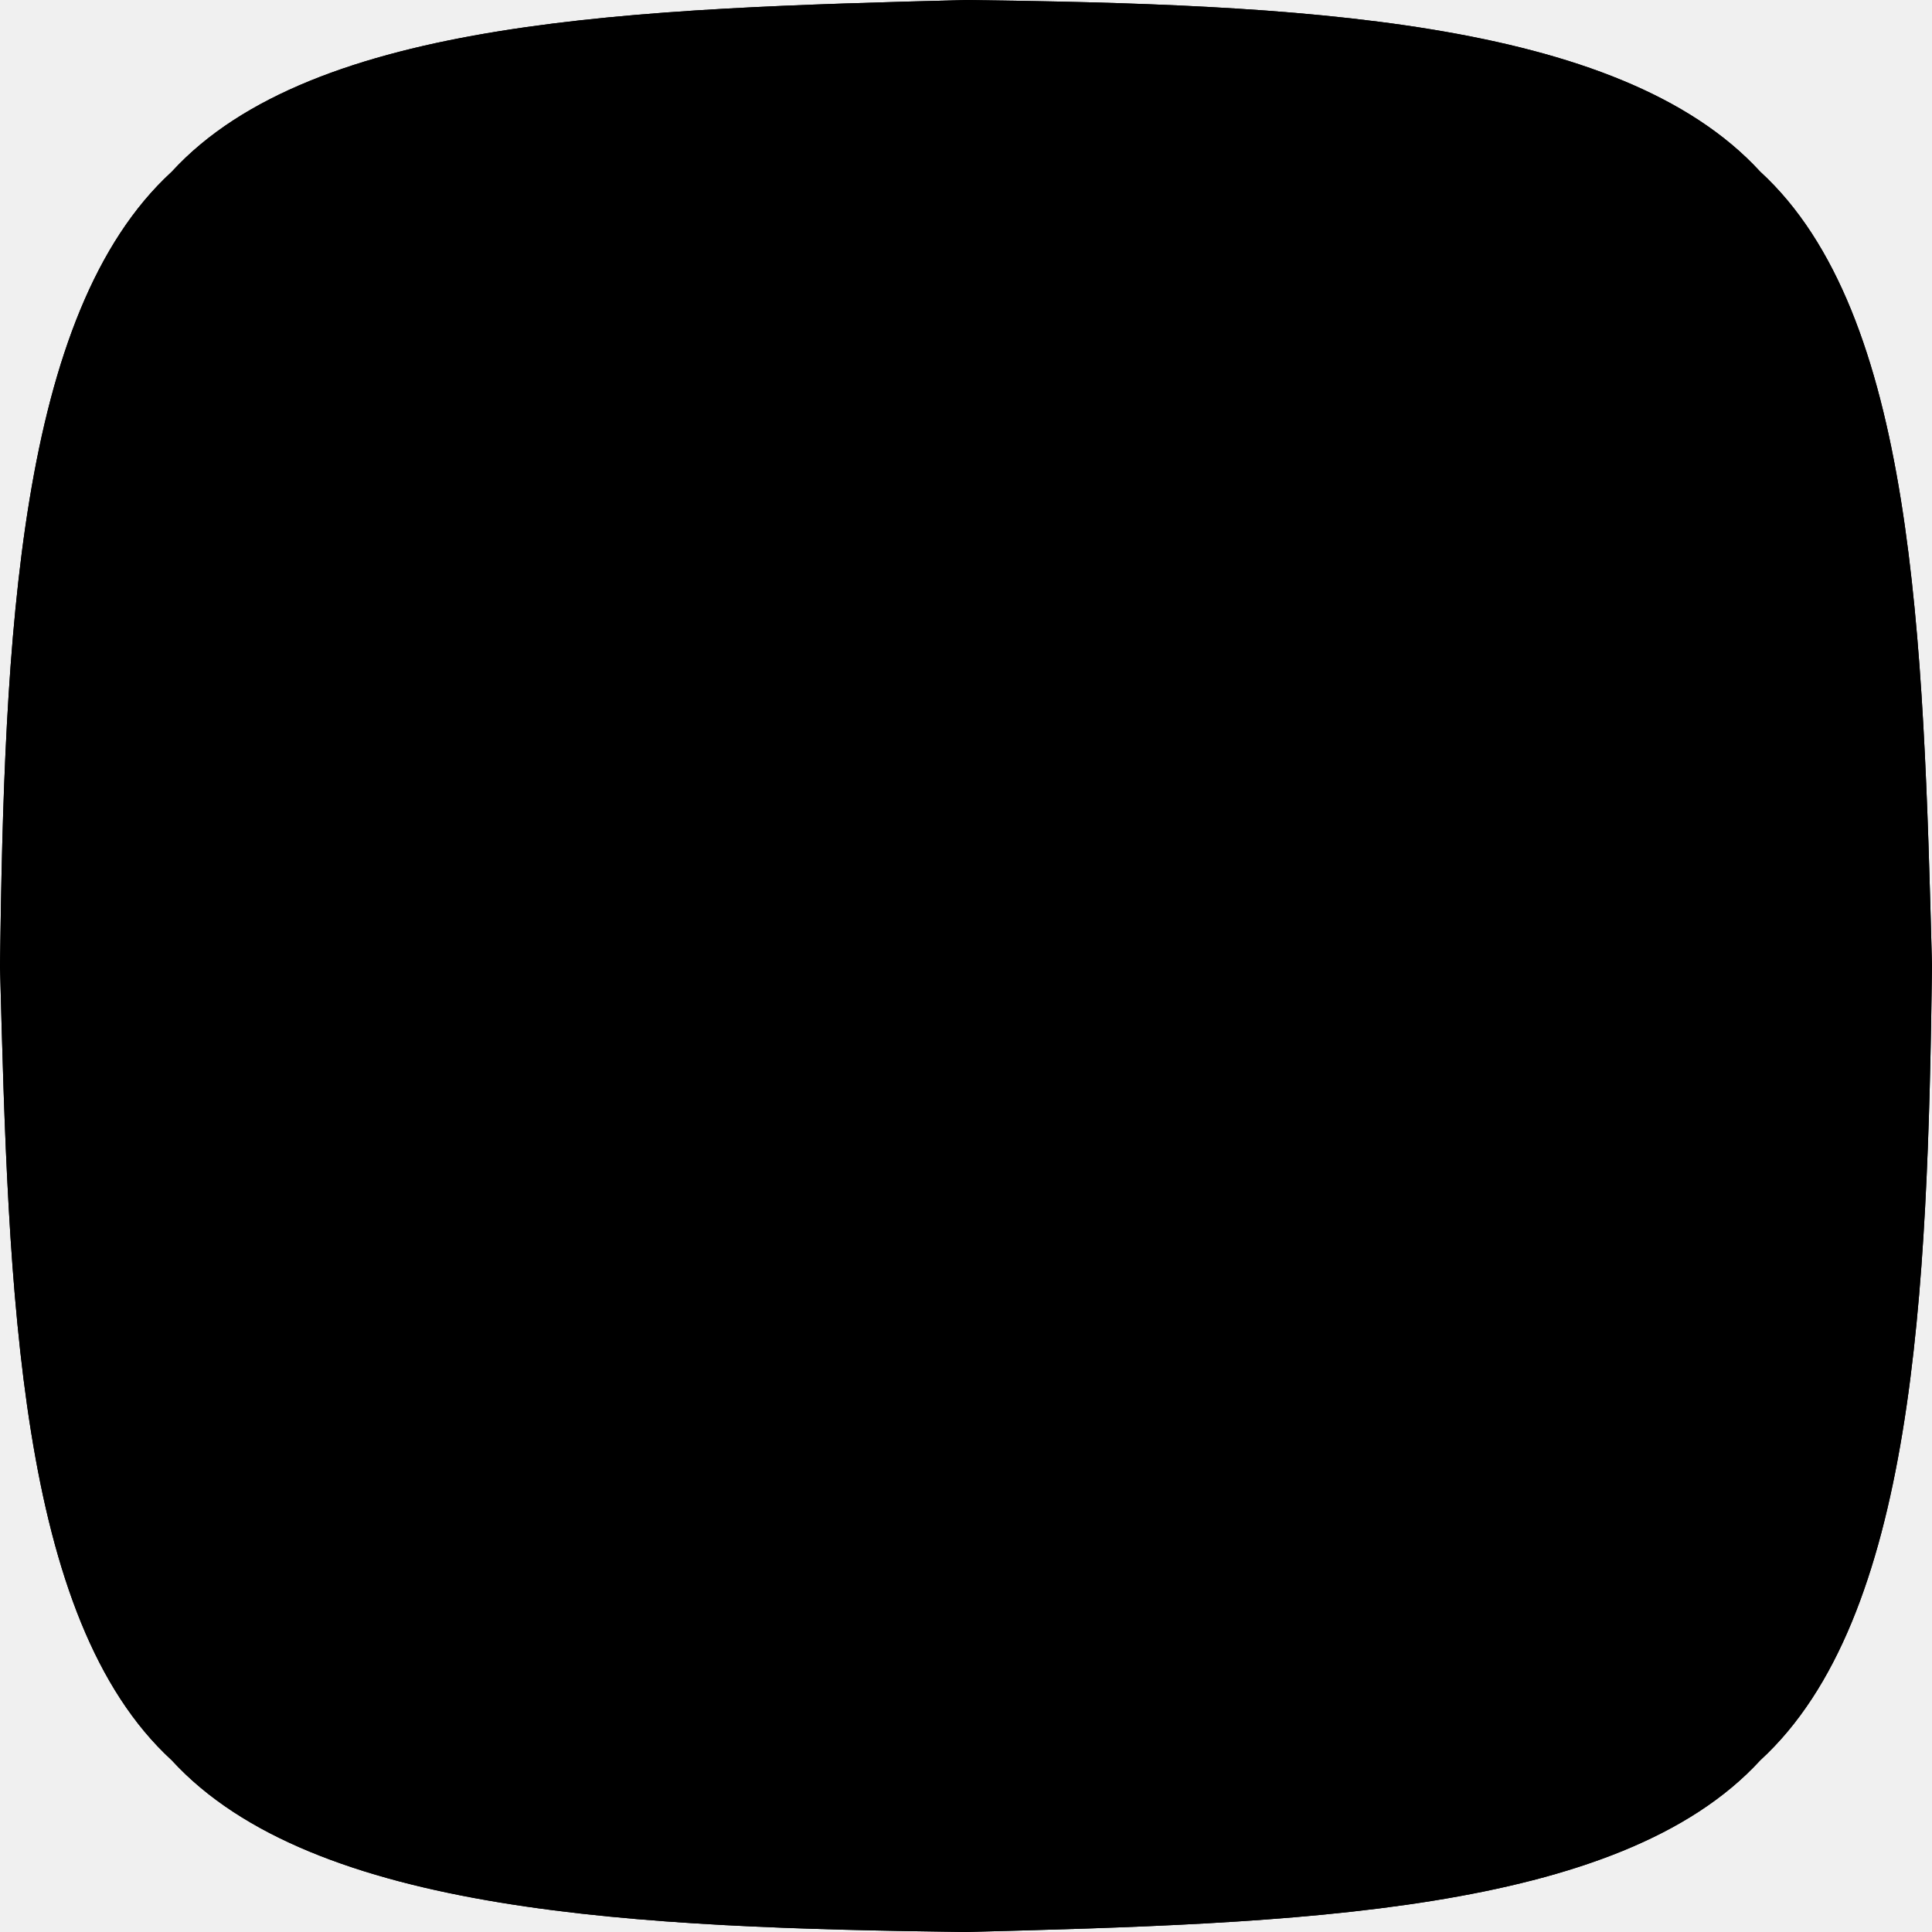
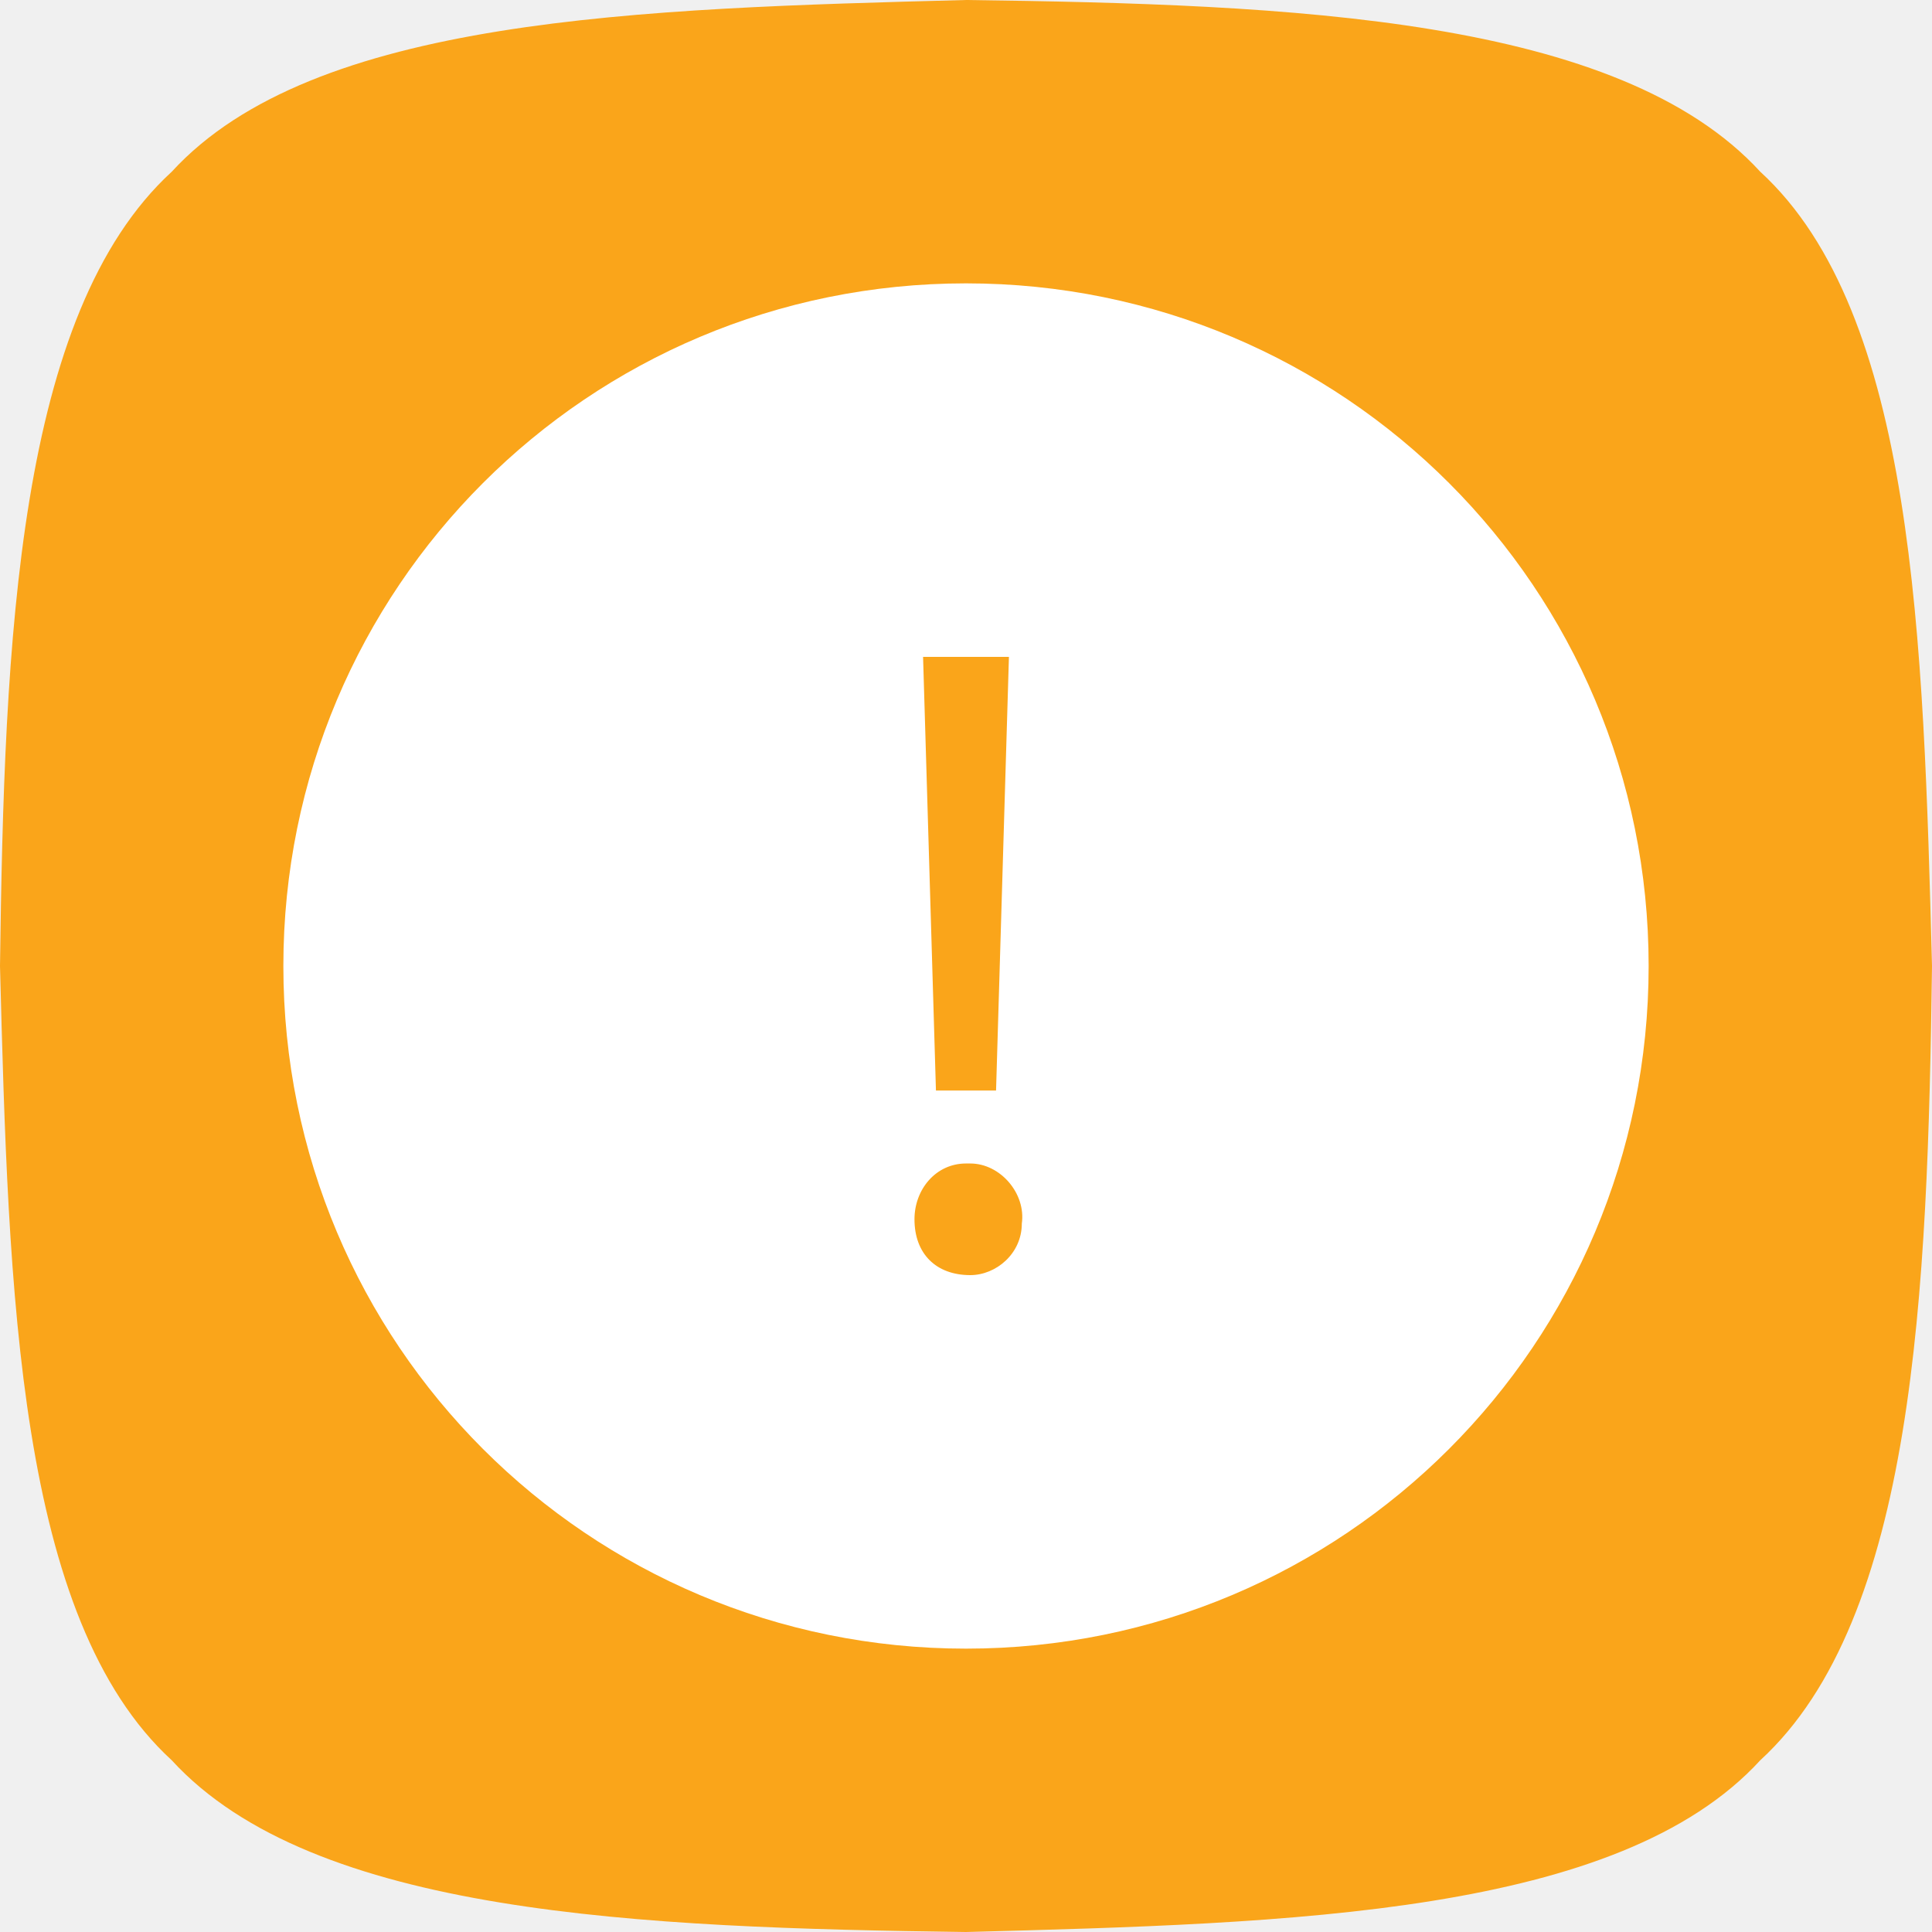
<svg xmlns="http://www.w3.org/2000/svg" xmlns:xlink="http://www.w3.org/1999/xlink" version="1.1" x="0px" y="0px" viewBox="0 0 45 45" style="enable-background:new 0 0 45 45;" xml:space="preserve">
  <style type="text/css">
	.st0{display:none;}
	.st1{display:inline;}
	.st2{clip-path:url(#SVGID_00000170984048883267764750000003188244448794095530_);}
	.st3{fill:#FAA51A;}
	.st4{fill:#FFFFFF;}
	.st5{clip-path:url(#SVGID_00000095298415849580174200000012378591722823061156_);}
</style>
-   <g id="Layer_1" className="st0">
-     <g className="st1">
+   <g id="Layer_1" class="st0">
+     <g class="st1">
      <defs>
        <rect id="SVGID_1_" width="45" height="45" />
      </defs>
      <clipPath id="SVGID_00000057858907186482733110000014663425196830858902_">
        <use xlink:href="#SVGID_1_" style="overflow:visible;" />
      </clipPath>
      <g id="Group_3312" style="clip-path:url(#SVGID_00000057858907186482733110000014663425196830858902_);">
-         <path id="Path_10870" className="st3" d="M41,4c3.6,3.3,3.8,10.9,4,18.5c-0.1,7.6-0.4,15.2-4,18.5c-3.3,3.6-10.9,3.8-18.5,4     C14.9,44.9,7.3,44.6,4,41c-3.6-3.3-3.8-10.9-4-18.5C0.1,14.9,0.4,7.3,4,4c3.3-3.6,10.9-3.8,18.5-4C30.1,0.1,37.7,0.4,41,4" />
-         <path id="Path_10871" className="st4" d="M38.4,22.5c0,8.8-7.1,15.9-15.9,15.9S6.6,31.3,6.6,22.5c0-8.8,7.1-15.9,15.9-15.9l0,0     C31.3,6.6,38.4,13.7,38.4,22.5" />
-         <path id="Path_10872" className="st3" d="M22.5,30.1c-3.6,0-6.5-2.9-6.5-6.5c0-1.7,0.7-3.4,1.9-4.6c0.3-0.3,0.8-0.3,1.1,0     s0.3,0.8,0,1.1c-1.9,1.9-1.9,5,0,7c1.9,1.9,5,1.9,7,0c1.9-1.9,1.9-5,0-7c0,0,0,0,0,0c-0.3-0.3-0.3-0.8,0-1.1s0.8-0.3,1.1,0     c2.5,2.5,2.6,6.7,0,9.2C25.9,29.4,24.2,30.1,22.5,30.1" />
-         <path id="Path_10873" className="st3" d="M22.5,23.6c-0.4,0-0.8-0.4-0.8-0.8l0,0v-7.2c0-0.4,0.4-0.8,0.8-0.8c0.4,0,0.8,0.4,0.8,0.8     v7.2C23.3,23.3,22.9,23.6,22.5,23.6L22.5,23.6" />
+         <path id="Path_10870" class="st3" d="M41,4c3.6,3.3,3.8,10.9,4,18.5c-0.1,7.6-0.4,15.2-4,18.5c-3.3,3.6-10.9,3.8-18.5,4     C14.9,44.9,7.3,44.6,4,41c-3.6-3.3-3.8-10.9-4-18.5C0.1,14.9,0.4,7.3,4,4c3.3-3.6,10.9-3.8,18.5-4C30.1,0.1,37.7,0.4,41,4" />
+         <path id="Path_10871" class="st4" d="M38.4,22.5c0,8.8-7.1,15.9-15.9,15.9S6.6,31.3,6.6,22.5c0-8.8,7.1-15.9,15.9-15.9l0,0     C31.3,6.6,38.4,13.7,38.4,22.5" />
+         <path id="Path_10872" class="st3" d="M22.5,30.1c-3.6,0-6.5-2.9-6.5-6.5c0-1.7,0.7-3.4,1.9-4.6c0.3-0.3,0.8-0.3,1.1,0     s0.3,0.8,0,1.1c-1.9,1.9-1.9,5,0,7c1.9,1.9,5,1.9,7,0c1.9-1.9,1.9-5,0-7c0,0,0,0,0,0c-0.3-0.3-0.3-0.8,0-1.1s0.8-0.3,1.1,0     c2.5,2.5,2.6,6.7,0,9.2C25.9,29.4,24.2,30.1,22.5,30.1" />
+         <path id="Path_10873" class="st3" d="M22.5,23.6c-0.4,0-0.8-0.4-0.8-0.8l0,0v-7.2c0-0.4,0.4-0.8,0.8-0.8c0.4,0,0.8,0.4,0.8,0.8     v7.2C23.3,23.3,22.9,23.6,22.5,23.6L22.5,23.6" />
      </g>
    </g>
  </g>
  <g id="Layer_2">
    <g>
      <defs>
        <rect id="SVGID_00000093888548018755981950000015128751223395144629_" width="45" height="45" />
      </defs>
      <clipPath id="SVGID_00000080199599125896141390000015210481442482095036_">
        <use xlink:href="#SVGID_00000093888548018755981950000015128751223395144629_" style="overflow:visible;" />
      </clipPath>
      <g id="Group_3310" style="clip-path:url(#SVGID_00000080199599125896141390000015210481442482095036_);">
-         <path id="Path_10867" className="st3" d="M41,4c3.6,3.3,3.8,10.9,4,18.5c-0.1,7.6-0.4,15.2-4,18.5c-3.3,3.6-10.9,3.8-18.5,4     C14.9,44.9,7.3,44.6,4,41c-3.6-3.3-3.8-10.9-4-18.5C0.1,14.9,0.4,7.3,4,4c3.3-3.6,10.9-3.8,18.5-4C30.1,0.1,37.7,0.4,41,4" />
-         <path id="Path_10868" className="st4" d="M38.4,22.5c0,8.8-7.1,15.9-15.9,15.9S6.6,31.3,6.6,22.5c0-8.8,7.1-15.9,15.9-15.9l0,0     C31.3,6.6,38.4,13.7,38.4,22.5" />
-         <path id="Path_10869" className="st3" d="M21.3,28.4c0-0.7,0.5-1.3,1.2-1.3c0,0,0.1,0,0.1,0c0.7,0,1.3,0.7,1.2,1.4     c0,0.7-0.6,1.2-1.2,1.2C21.8,29.7,21.3,29.2,21.3,28.4C21.3,28.5,21.3,28.4,21.3,28.4 M21.8,25.4l-0.3-10.1h2l-0.3,10.1H21.8z" />
+         <path id="Path_10867" class="st3" d="M41,4c3.6,3.3,3.8,10.9,4,18.5c-0.1,7.6-0.4,15.2-4,18.5c-3.3,3.6-10.9,3.8-18.5,4     C14.9,44.9,7.3,44.6,4,41c-3.6-3.3-3.8-10.9-4-18.5C0.1,14.9,0.4,7.3,4,4c3.3-3.6,10.9-3.8,18.5-4C30.1,0.1,37.7,0.4,41,4" />
+         <path id="Path_10868" class="st4" d="M38.4,22.5c0,8.8-7.1,15.9-15.9,15.9S6.6,31.3,6.6,22.5c0-8.8,7.1-15.9,15.9-15.9l0,0     C31.3,6.6,38.4,13.7,38.4,22.5" />
+         <path id="Path_10869" class="st3" d="M21.3,28.4c0-0.7,0.5-1.3,1.2-1.3c0,0,0.1,0,0.1,0c0.7,0,1.3,0.7,1.2,1.4     c0,0.7-0.6,1.2-1.2,1.2C21.8,29.7,21.3,29.2,21.3,28.4C21.3,28.5,21.3,28.4,21.3,28.4 M21.8,25.4l-0.3-10.1h2l-0.3,10.1H21.8z" />
      </g>
    </g>
  </g>
</svg>
